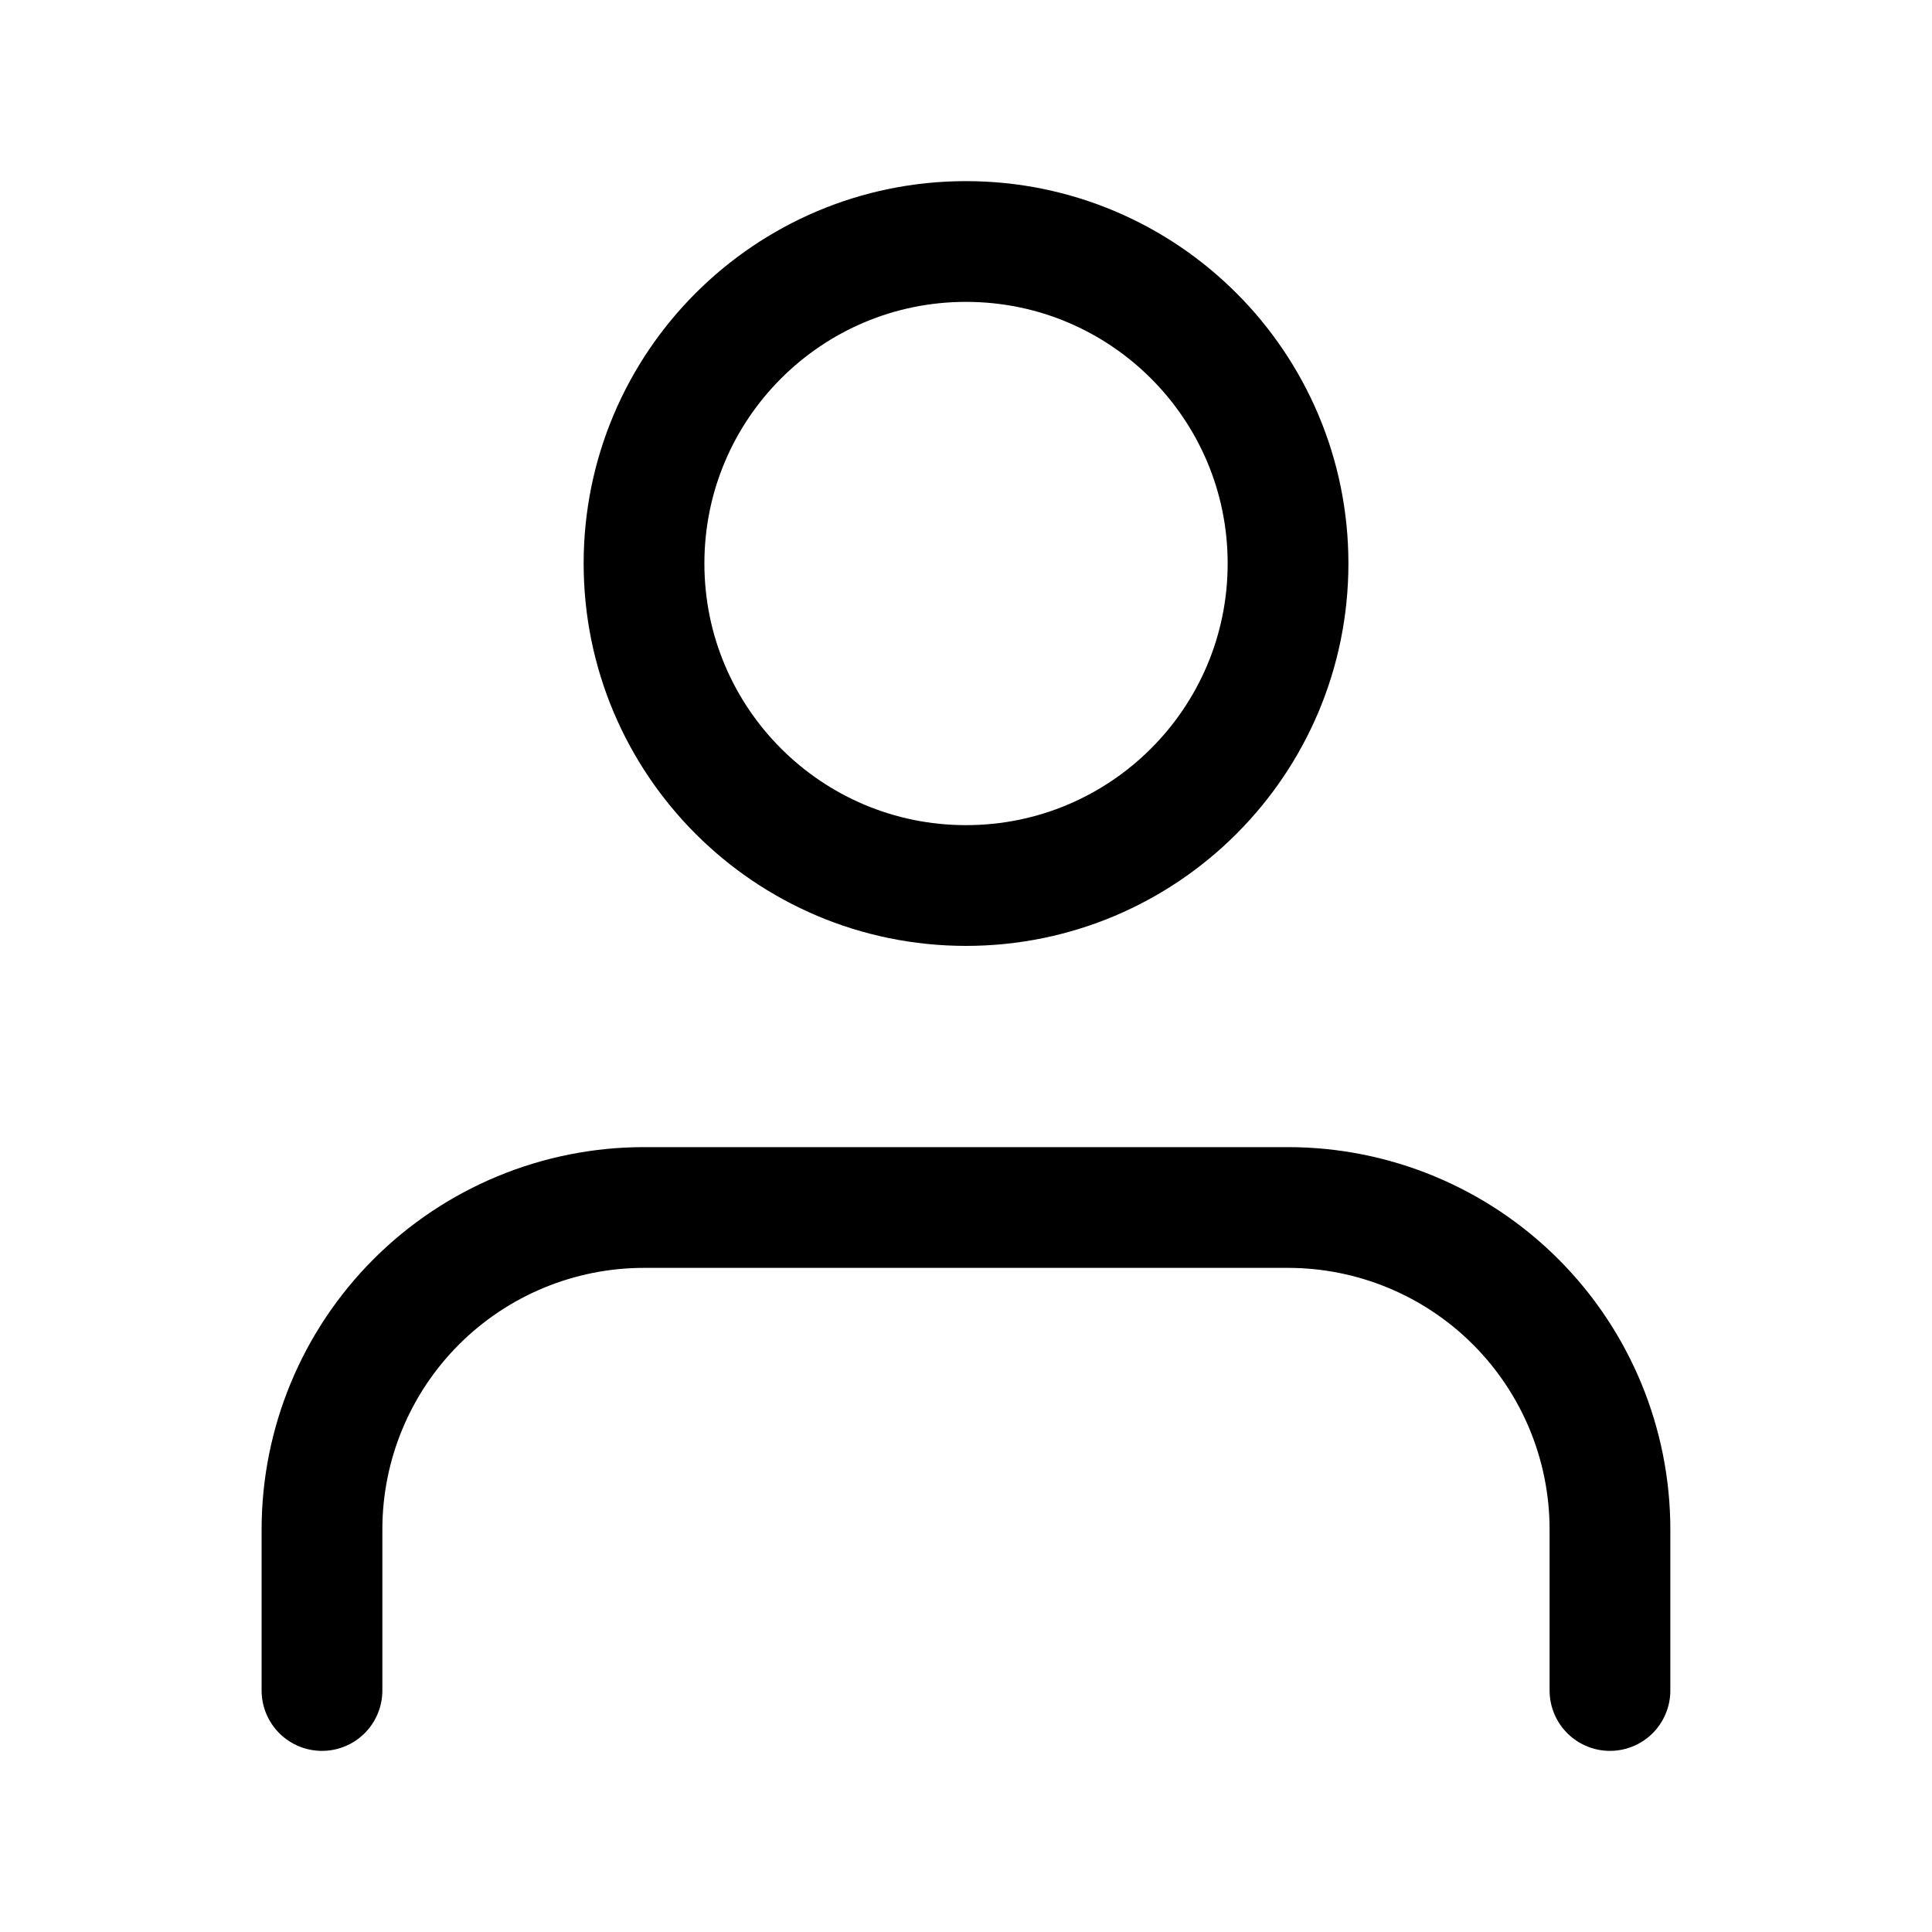
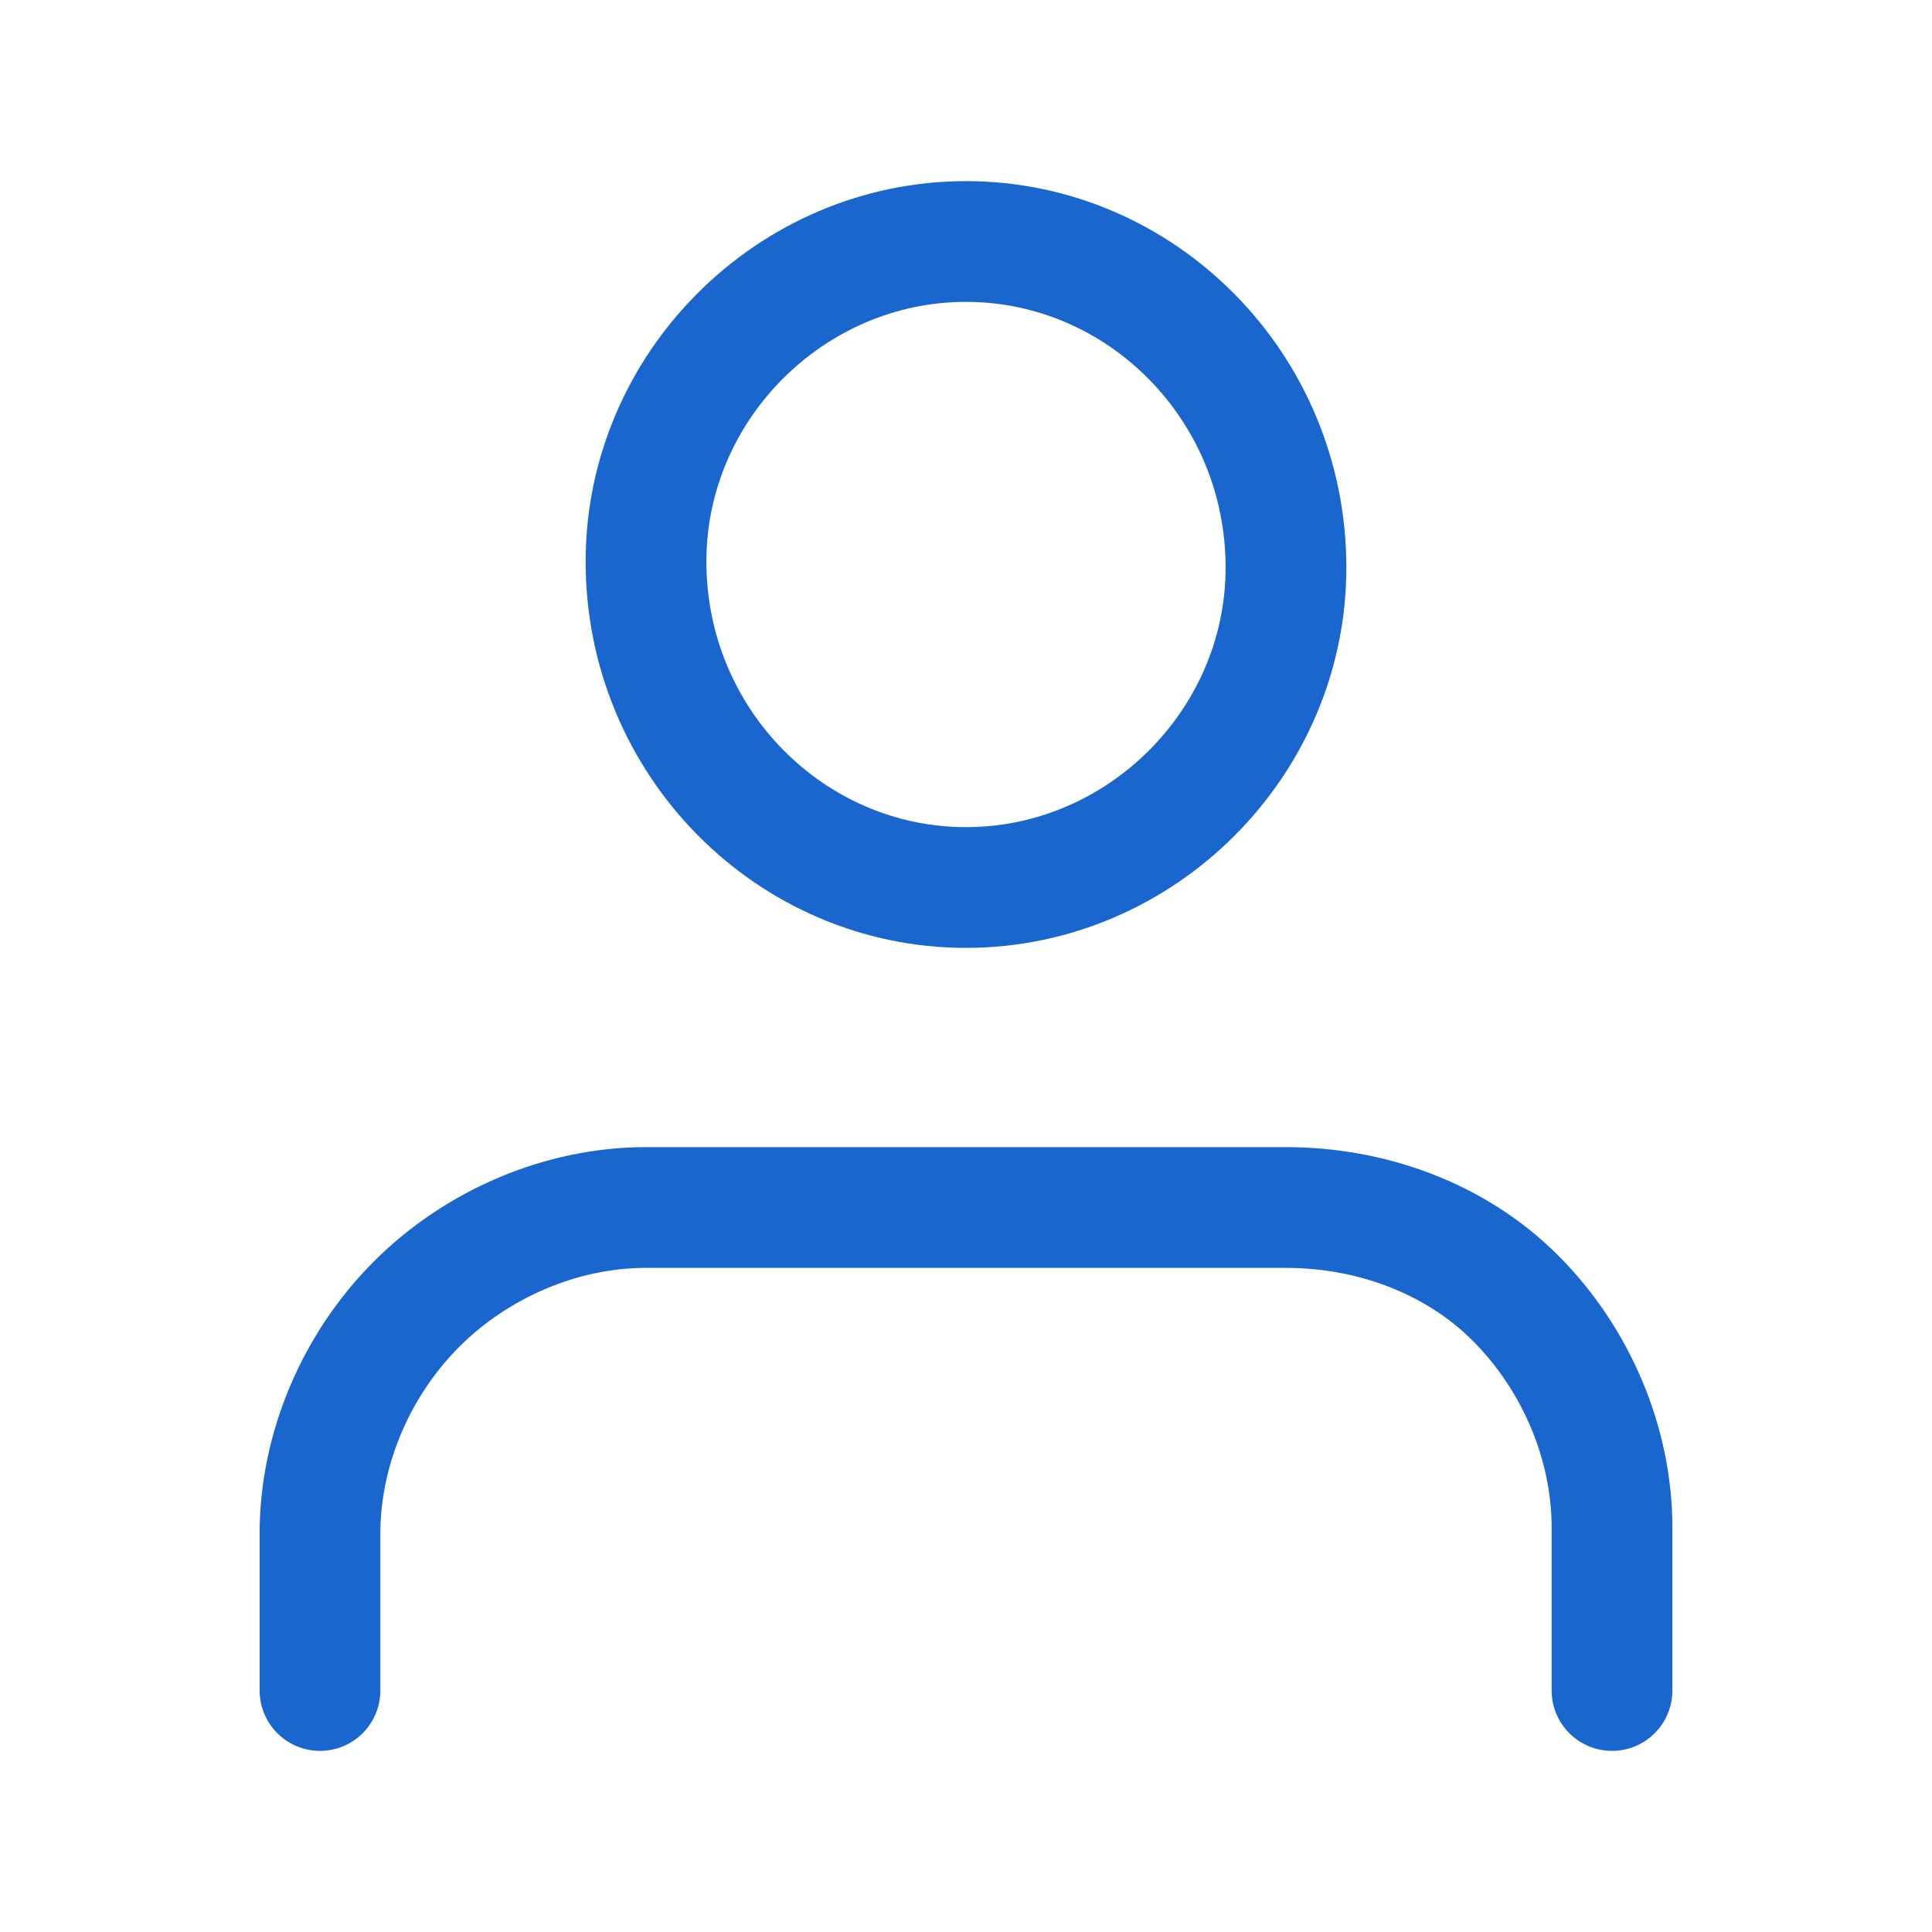
- <svg xmlns="http://www.w3.org/2000/svg" width="32" height="32" viewBox="0 0 32 32" fill="none">
-   <path d="M26.666 28V25.333C26.666 23.919 26.104 22.562 25.104 21.562C24.104 20.562 22.747 20 21.333 20H10.666C9.252 20 7.895 20.562 6.895 21.562C5.895 22.562 5.333 23.919 5.333 25.333V28" stroke="black" stroke-width="2" stroke-linecap="round" stroke-linejoin="round" />
-   <path d="M16 14.667C18.946 14.667 21.334 12.279 21.334 9.333C21.334 6.388 18.946 4 16 4C13.055 4 10.667 6.388 10.667 9.333C10.667 12.279 13.055 14.667 16 14.667Z" stroke="black" stroke-width="2" stroke-linecap="round" stroke-linejoin="round" />
+ <svg xmlns="http://www.w3.org/2000/svg" version="1.1" id="Layer_1" x="0px" y="0px" viewBox="0 0 32 32" style="enable-background:new 0 0 32 32;" xml:space="preserve">
+   <style type="text/css">
+ 	.st0{fill:none;stroke:#1967CE;stroke-width:2;stroke-linecap:round;stroke-linejoin:round;}
+ </style>
+   <path class="st0" d="M26.7,28v-2.7c0-1.4-0.6-2.8-1.6-3.8S22.7,20,21.3,20H10.7c-1.4,0-2.8,0.6-3.8,1.6c-1,1-1.6,2.4-1.6,3.8V28" />
+   <path class="st0" d="M16,14.7c2.9,0,5.3-2.4,5.3-5.3C21.3,6.4,18.9,4,16,4s-5.3,2.4-5.3,5.3C10.7,12.3,13.1,14.7,16,14.7z" />
</svg>
